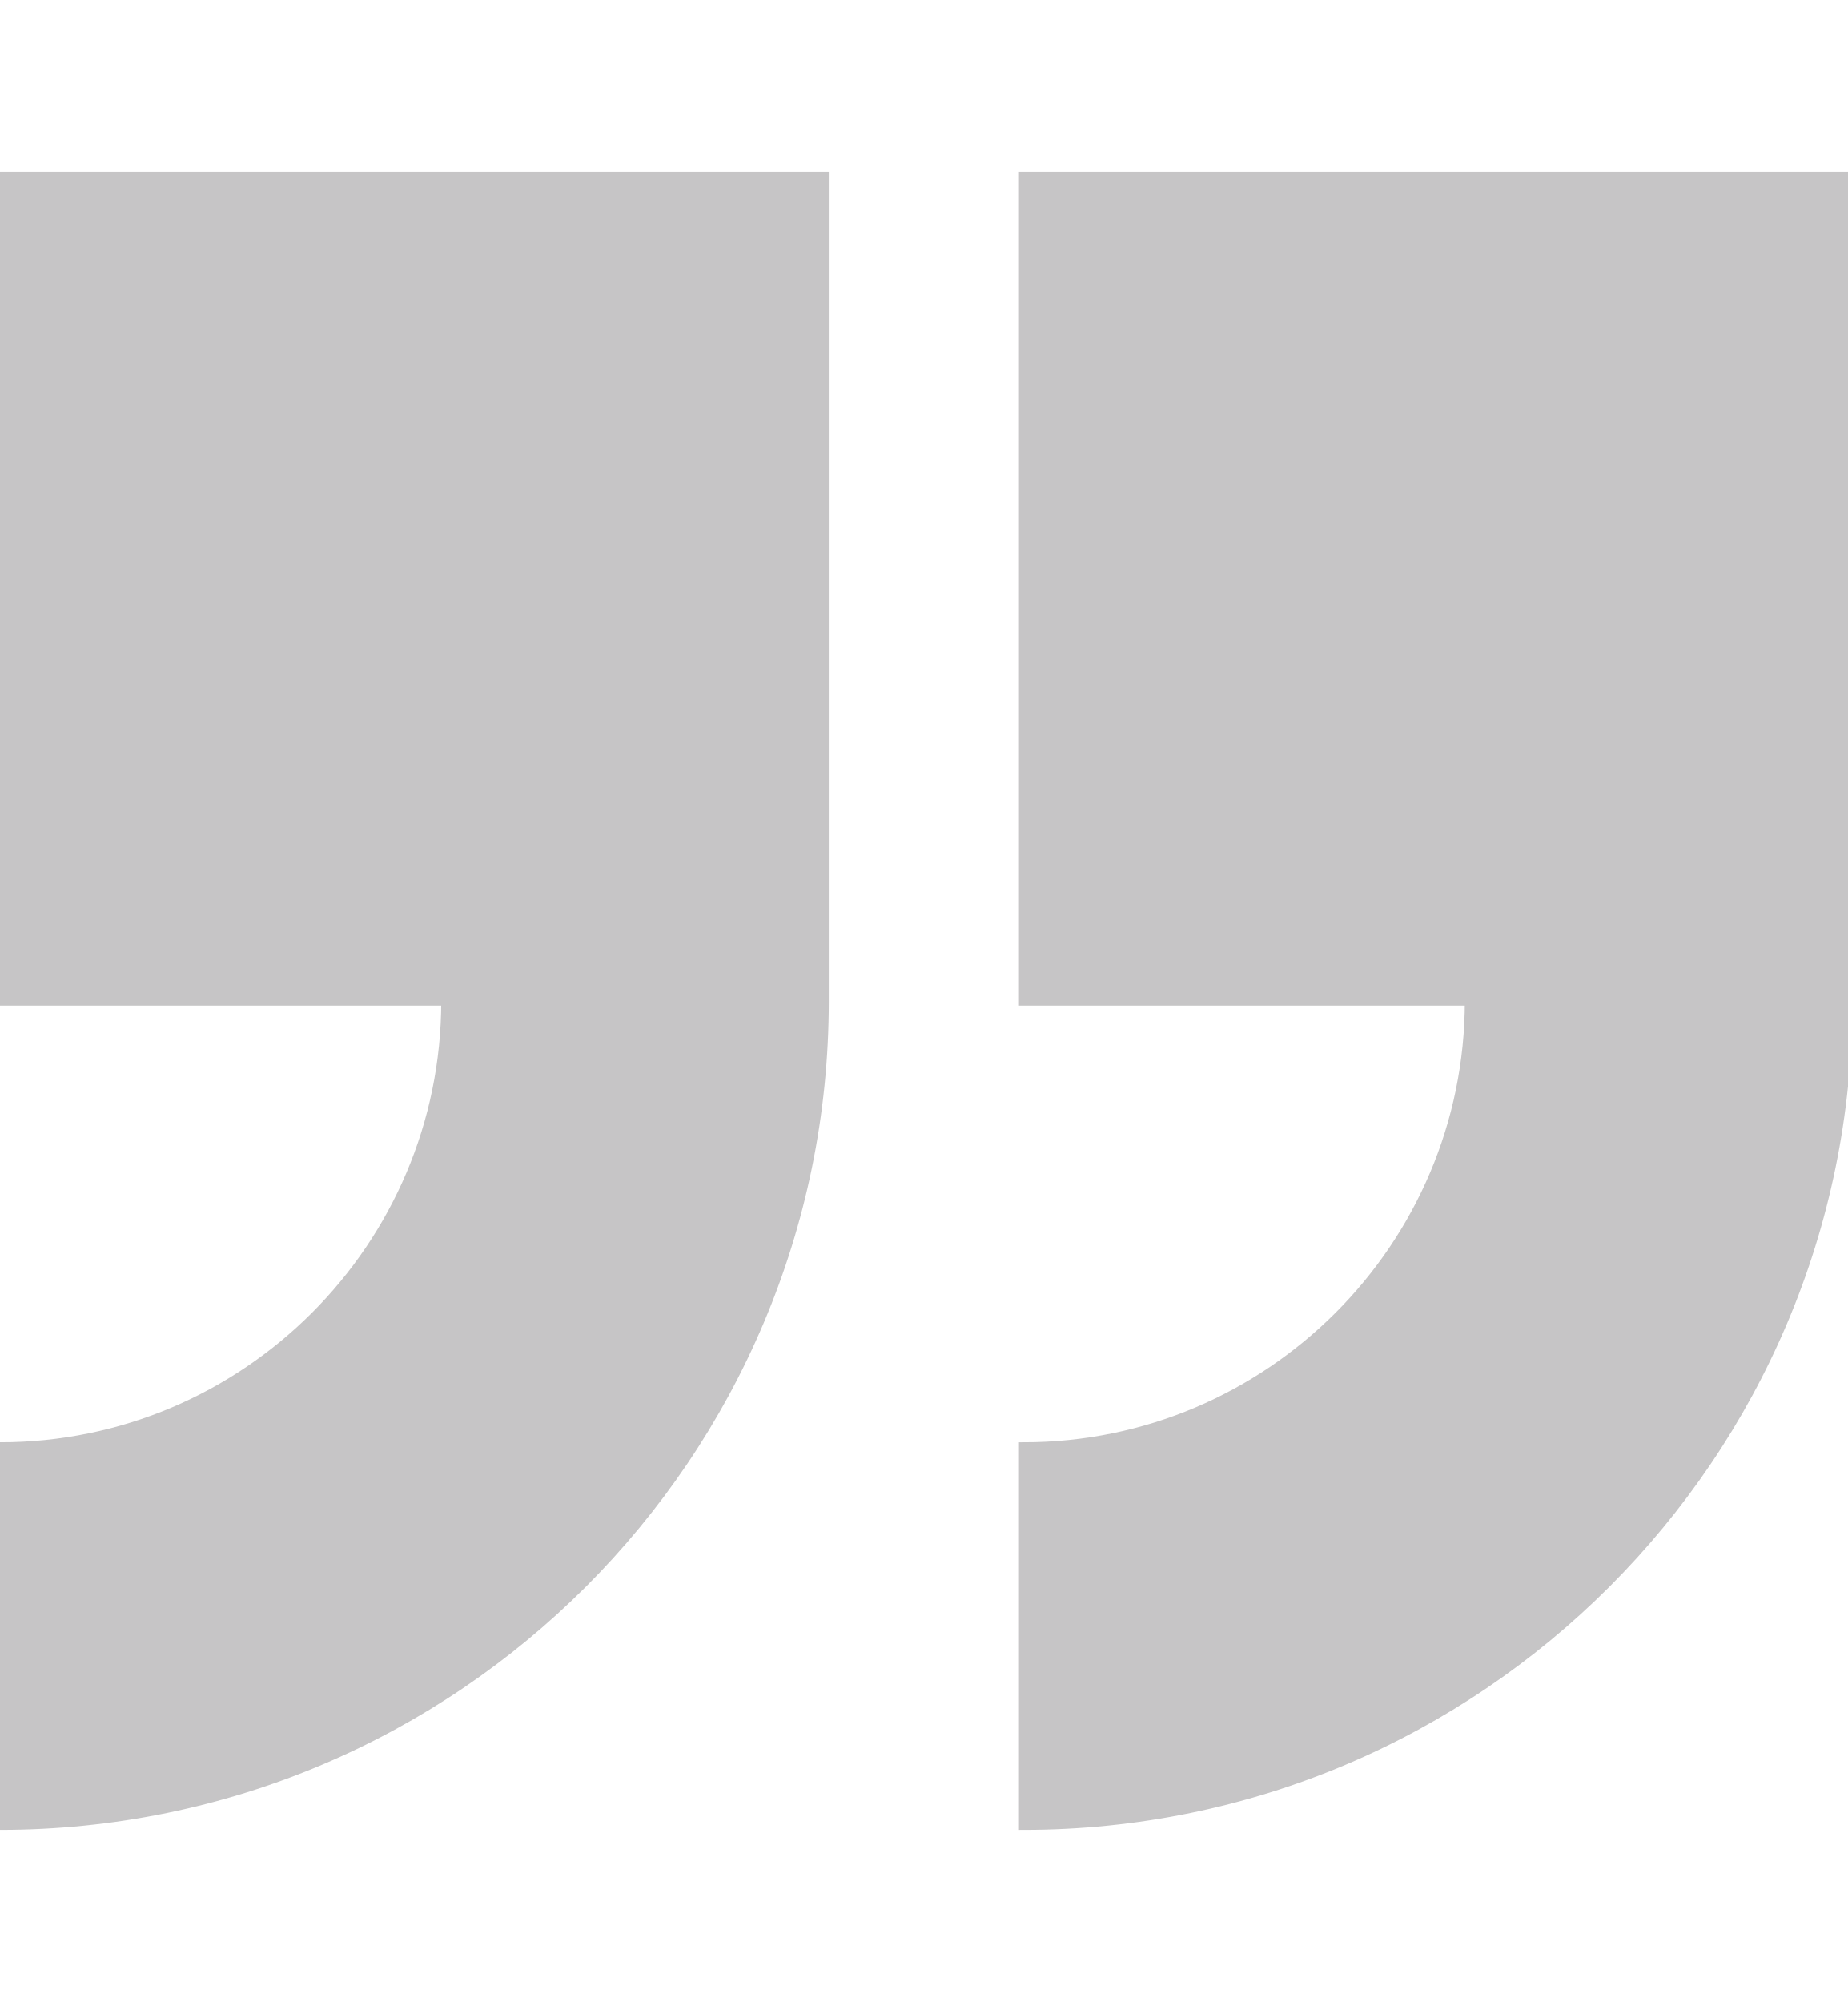
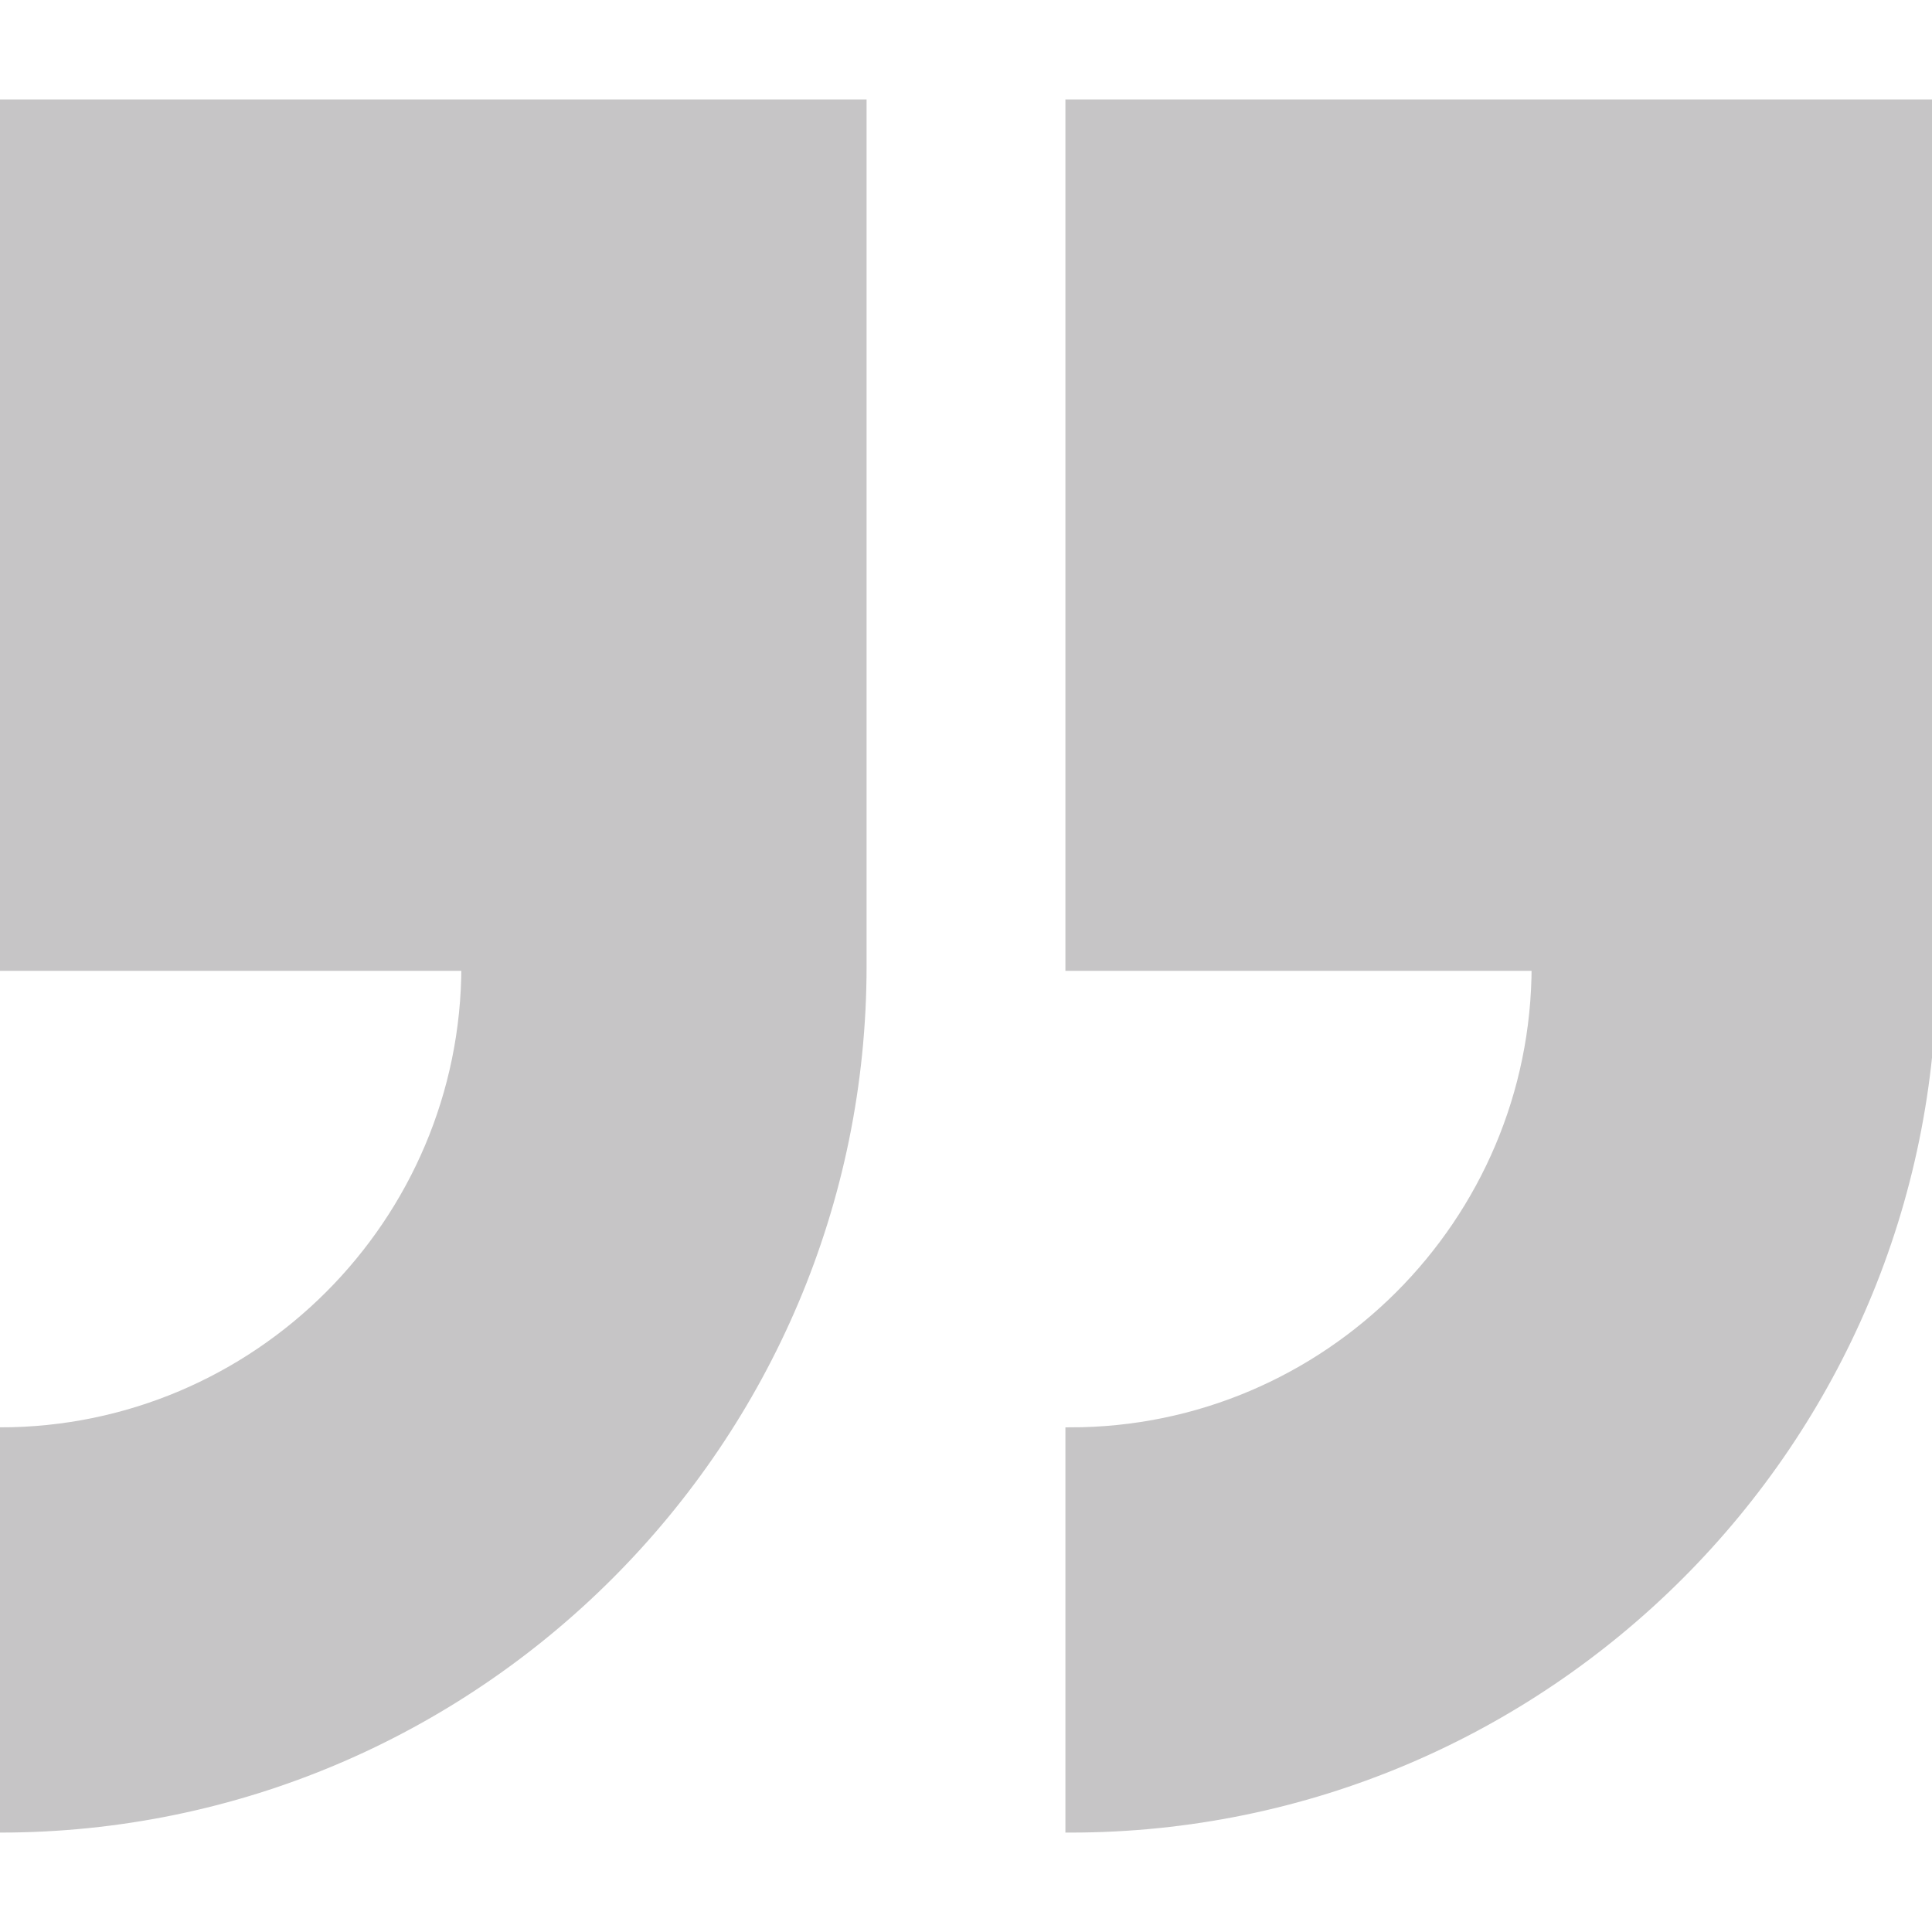
- <svg xmlns="http://www.w3.org/2000/svg" fill="#c6c5c6" version="1.1" id="Layer_1" width="36px" height="39px" viewBox="796 698 200 200" enable-background="new 796 698 200 200" xml:space="preserve" stroke="#c6c5c6">
+ <svg xmlns="http://www.w3.org/2000/svg" fill="#c6c5c6" version="1.1" id="Layer_1" viewBox="796 698 200 200" enable-background="new 796 698 200 200" xml:space="preserve" stroke="#c6c5c6">
  <g id="SVGRepo_bgCarrier" stroke-width="0" />
  <g id="SVGRepo_tracerCarrier" stroke-linecap="round" stroke-linejoin="round" />
  <g id="SVGRepo_iconCarrier">
    <g>
      <path d="M906.791,846.26v40.949C955.98,887.209,996,847.189,996,798v-89.208h-89.209V798h48.261 C955.052,824.609,933.402,846.26,906.791,846.26z" />
      <path d="M796,846.26v40.949c49.189,0,89.208-40.02,89.208-89.209v-89.208H796V798h48.26C844.26,824.609,822.612,846.26,796,846.26z " />
    </g>
  </g>
</svg>
